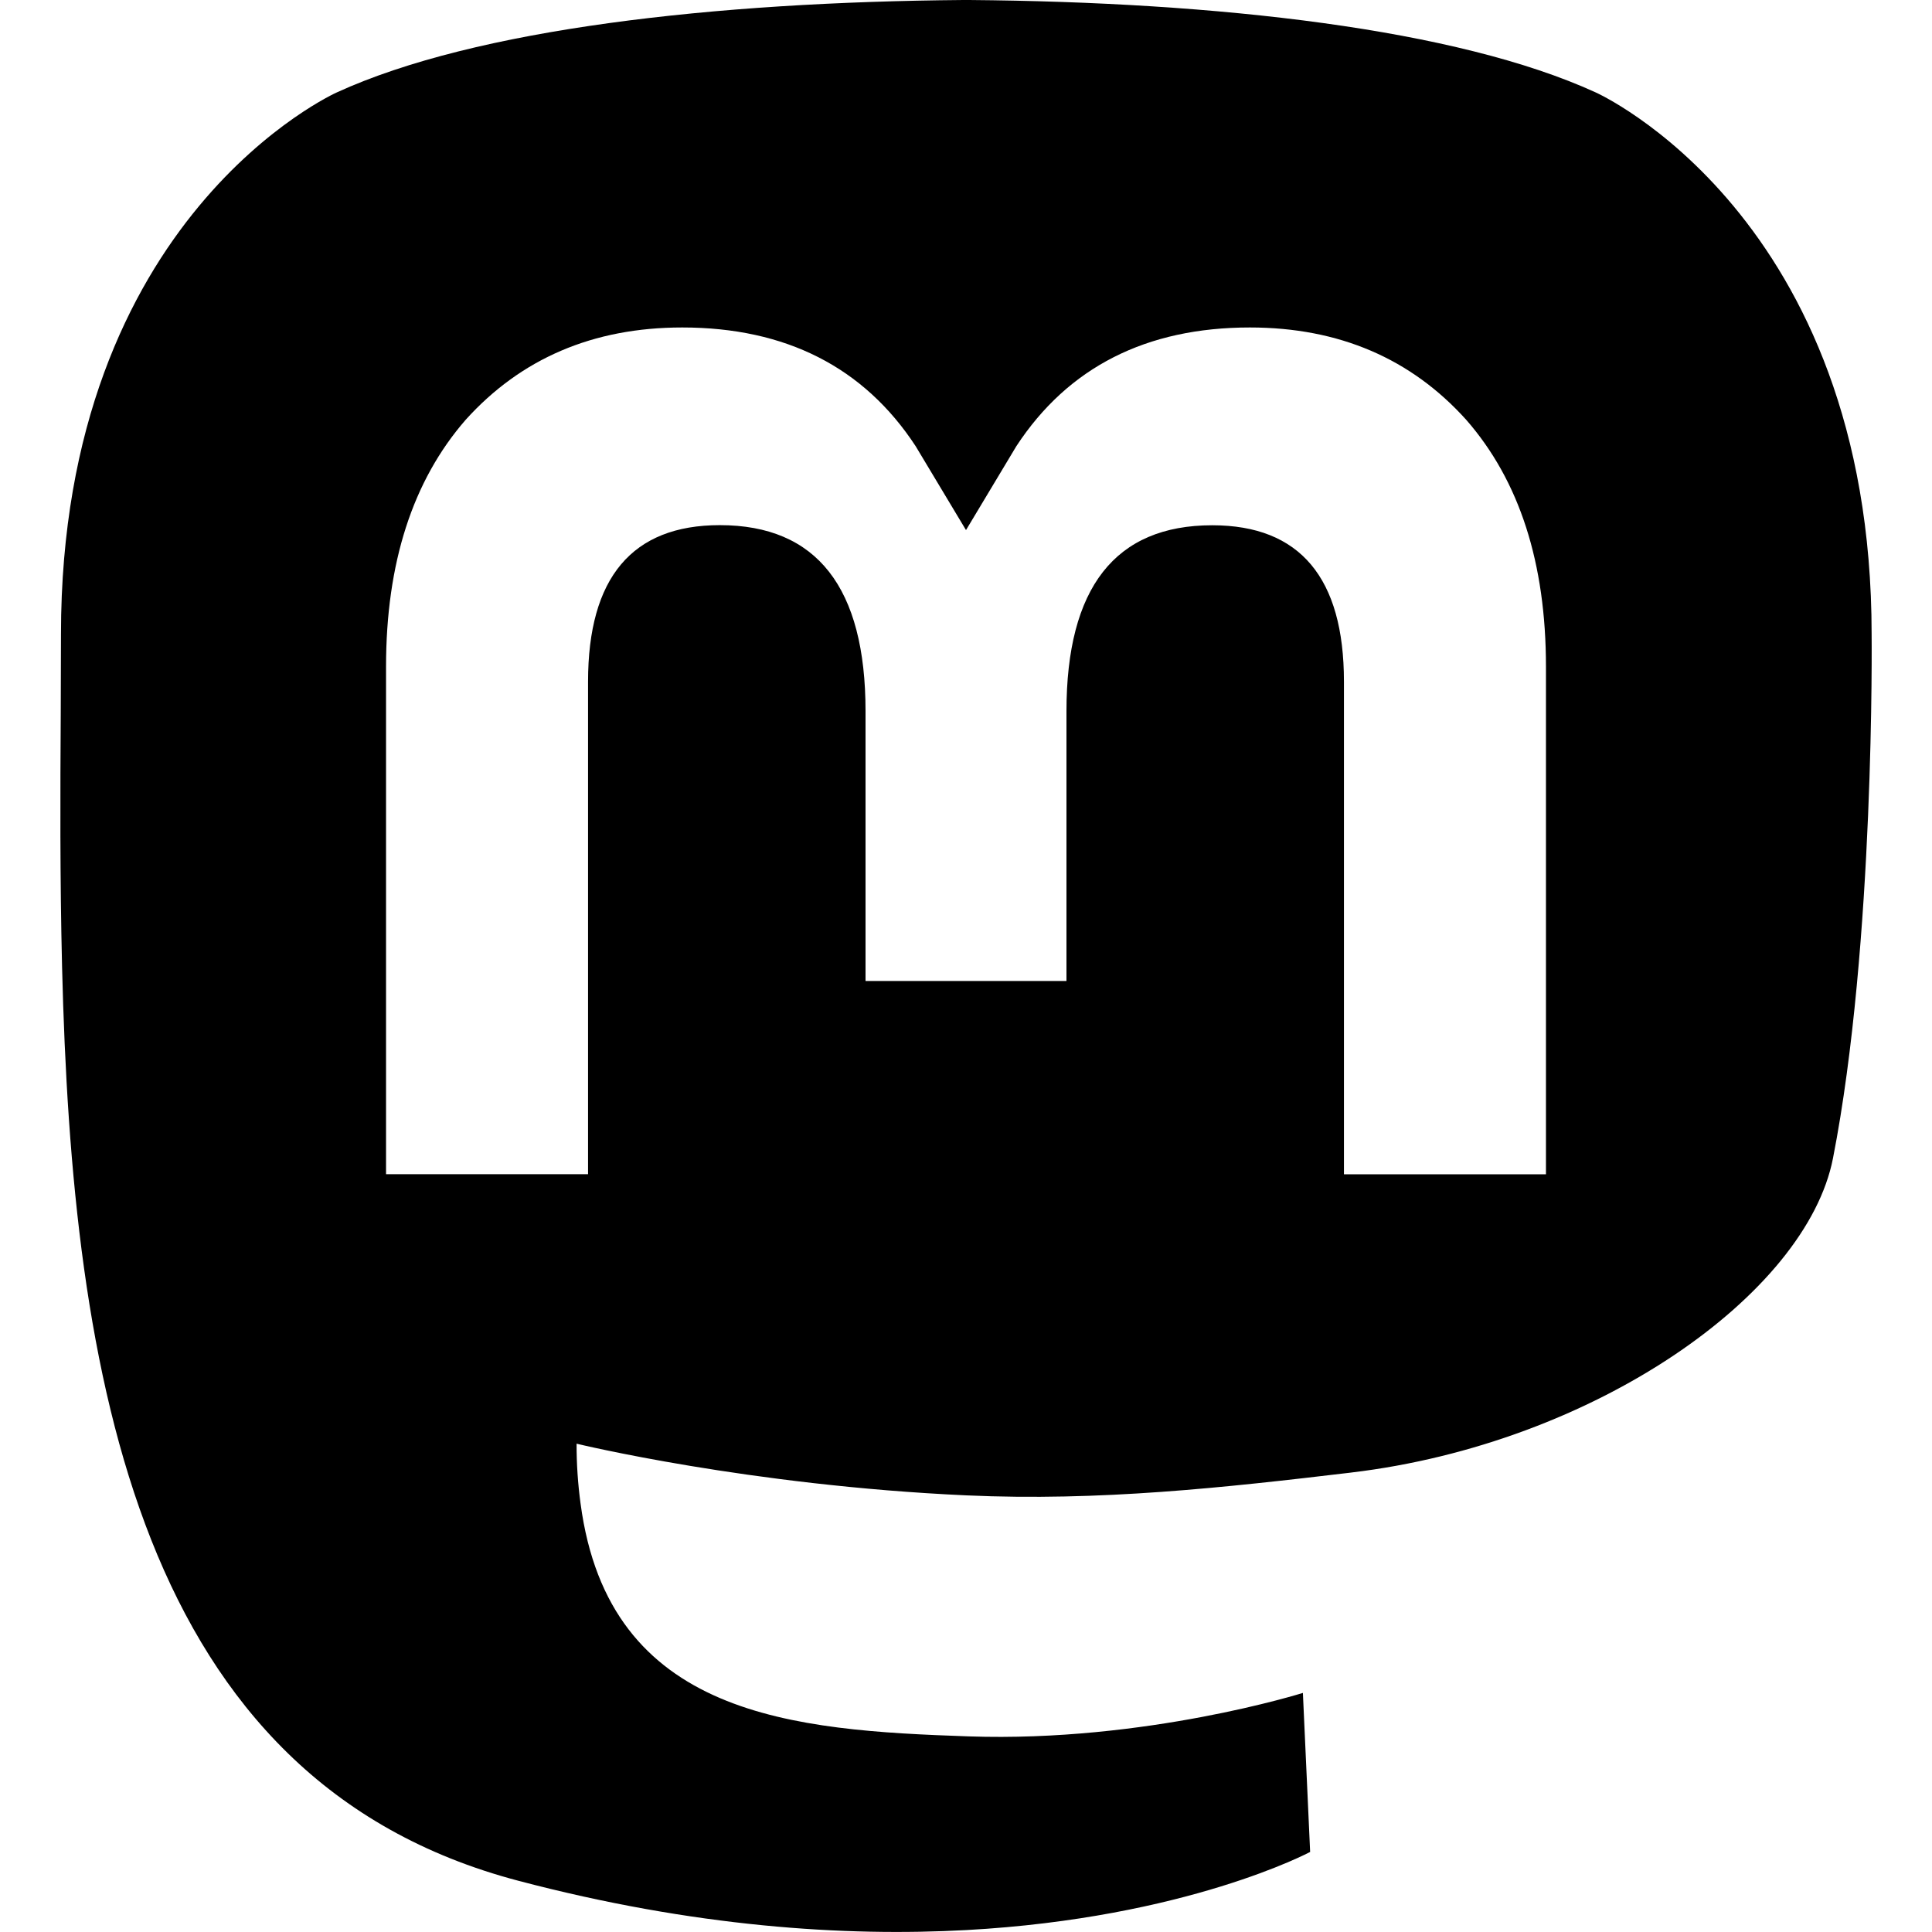
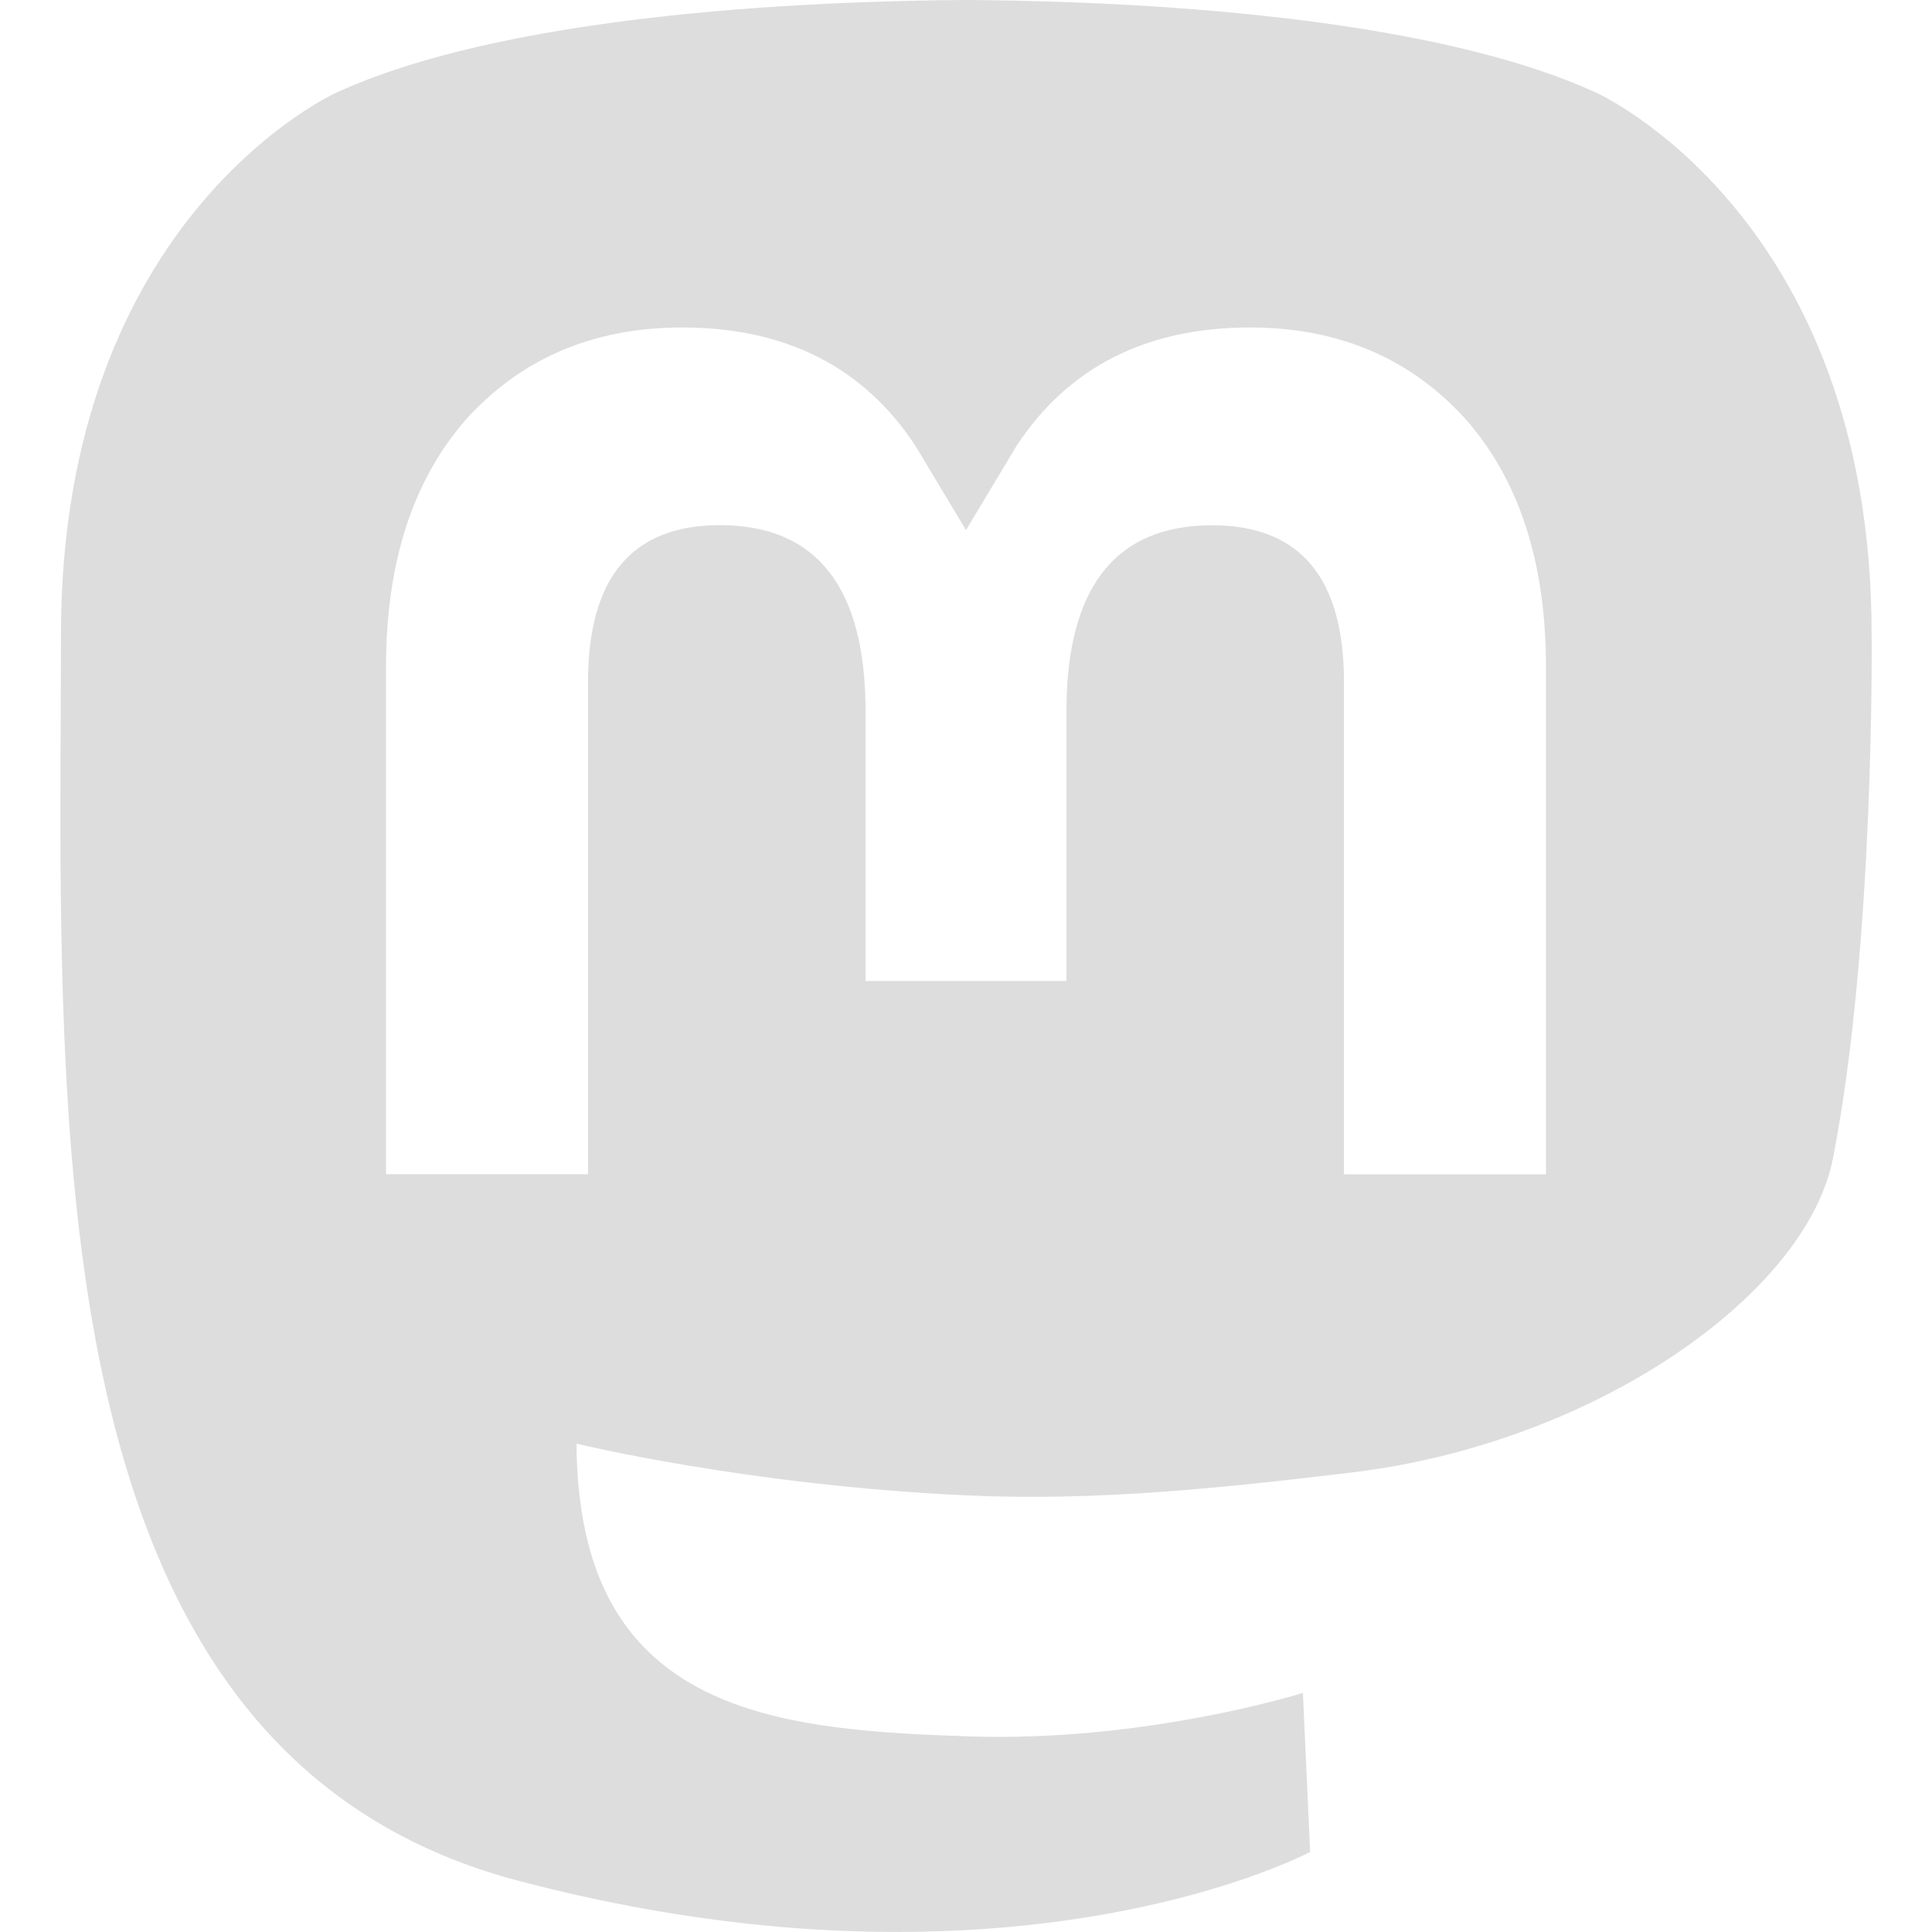
- <svg xmlns="http://www.w3.org/2000/svg" width="16" height="16" fill="currentColor" class="bi bi-mastodon" viewBox="0 0 16 16">
+ <svg xmlns="http://www.w3.org/2000/svg" width="48" height="48" fill="#DDDDDD" class="bi bi-mastodon" viewBox="0 0 16 16">
  <path d="M11.19 12.195c2.016-.24 3.77-1.475 3.99-2.603.348-1.778.32-4.339.32-4.339 0-3.47-2.286-4.488-2.286-4.488C12.062.238 10.083.017 8.027 0h-.05C5.92.017 3.942.238 2.79.765c0 0-2.285 1.017-2.285 4.488l-.002.662c-.004.64-.007 1.35.011 2.091.083 3.394.626 6.74 3.78 7.57 1.454.383 2.703.463 3.709.408 1.823-.1 2.847-.647 2.847-.647l-.06-1.317s-1.303.41-2.767.36c-1.45-.05-2.98-.156-3.215-1.928a3.614 3.614 0 0 1-.033-.496s1.424.346 3.228.428c1.103.05 2.137-.064 3.188-.189zm1.613-2.47H11.13v-4.08c0-.859-.364-1.295-1.091-1.295-.804 0-1.207.517-1.207 1.541v2.233H7.168V5.89c0-1.024-.403-1.541-1.207-1.541-.727 0-1.091.436-1.091 1.296v4.079H3.197V5.522c0-.859.22-1.541.66-2.046.456-.505 1.052-.764 1.793-.764.856 0 1.504.328 1.933.983L8 4.39l.417-.695c.429-.655 1.077-.983 1.934-.983.74 0 1.336.259 1.791.764.442.505.661 1.187.661 2.046v4.203z" />
</svg>
